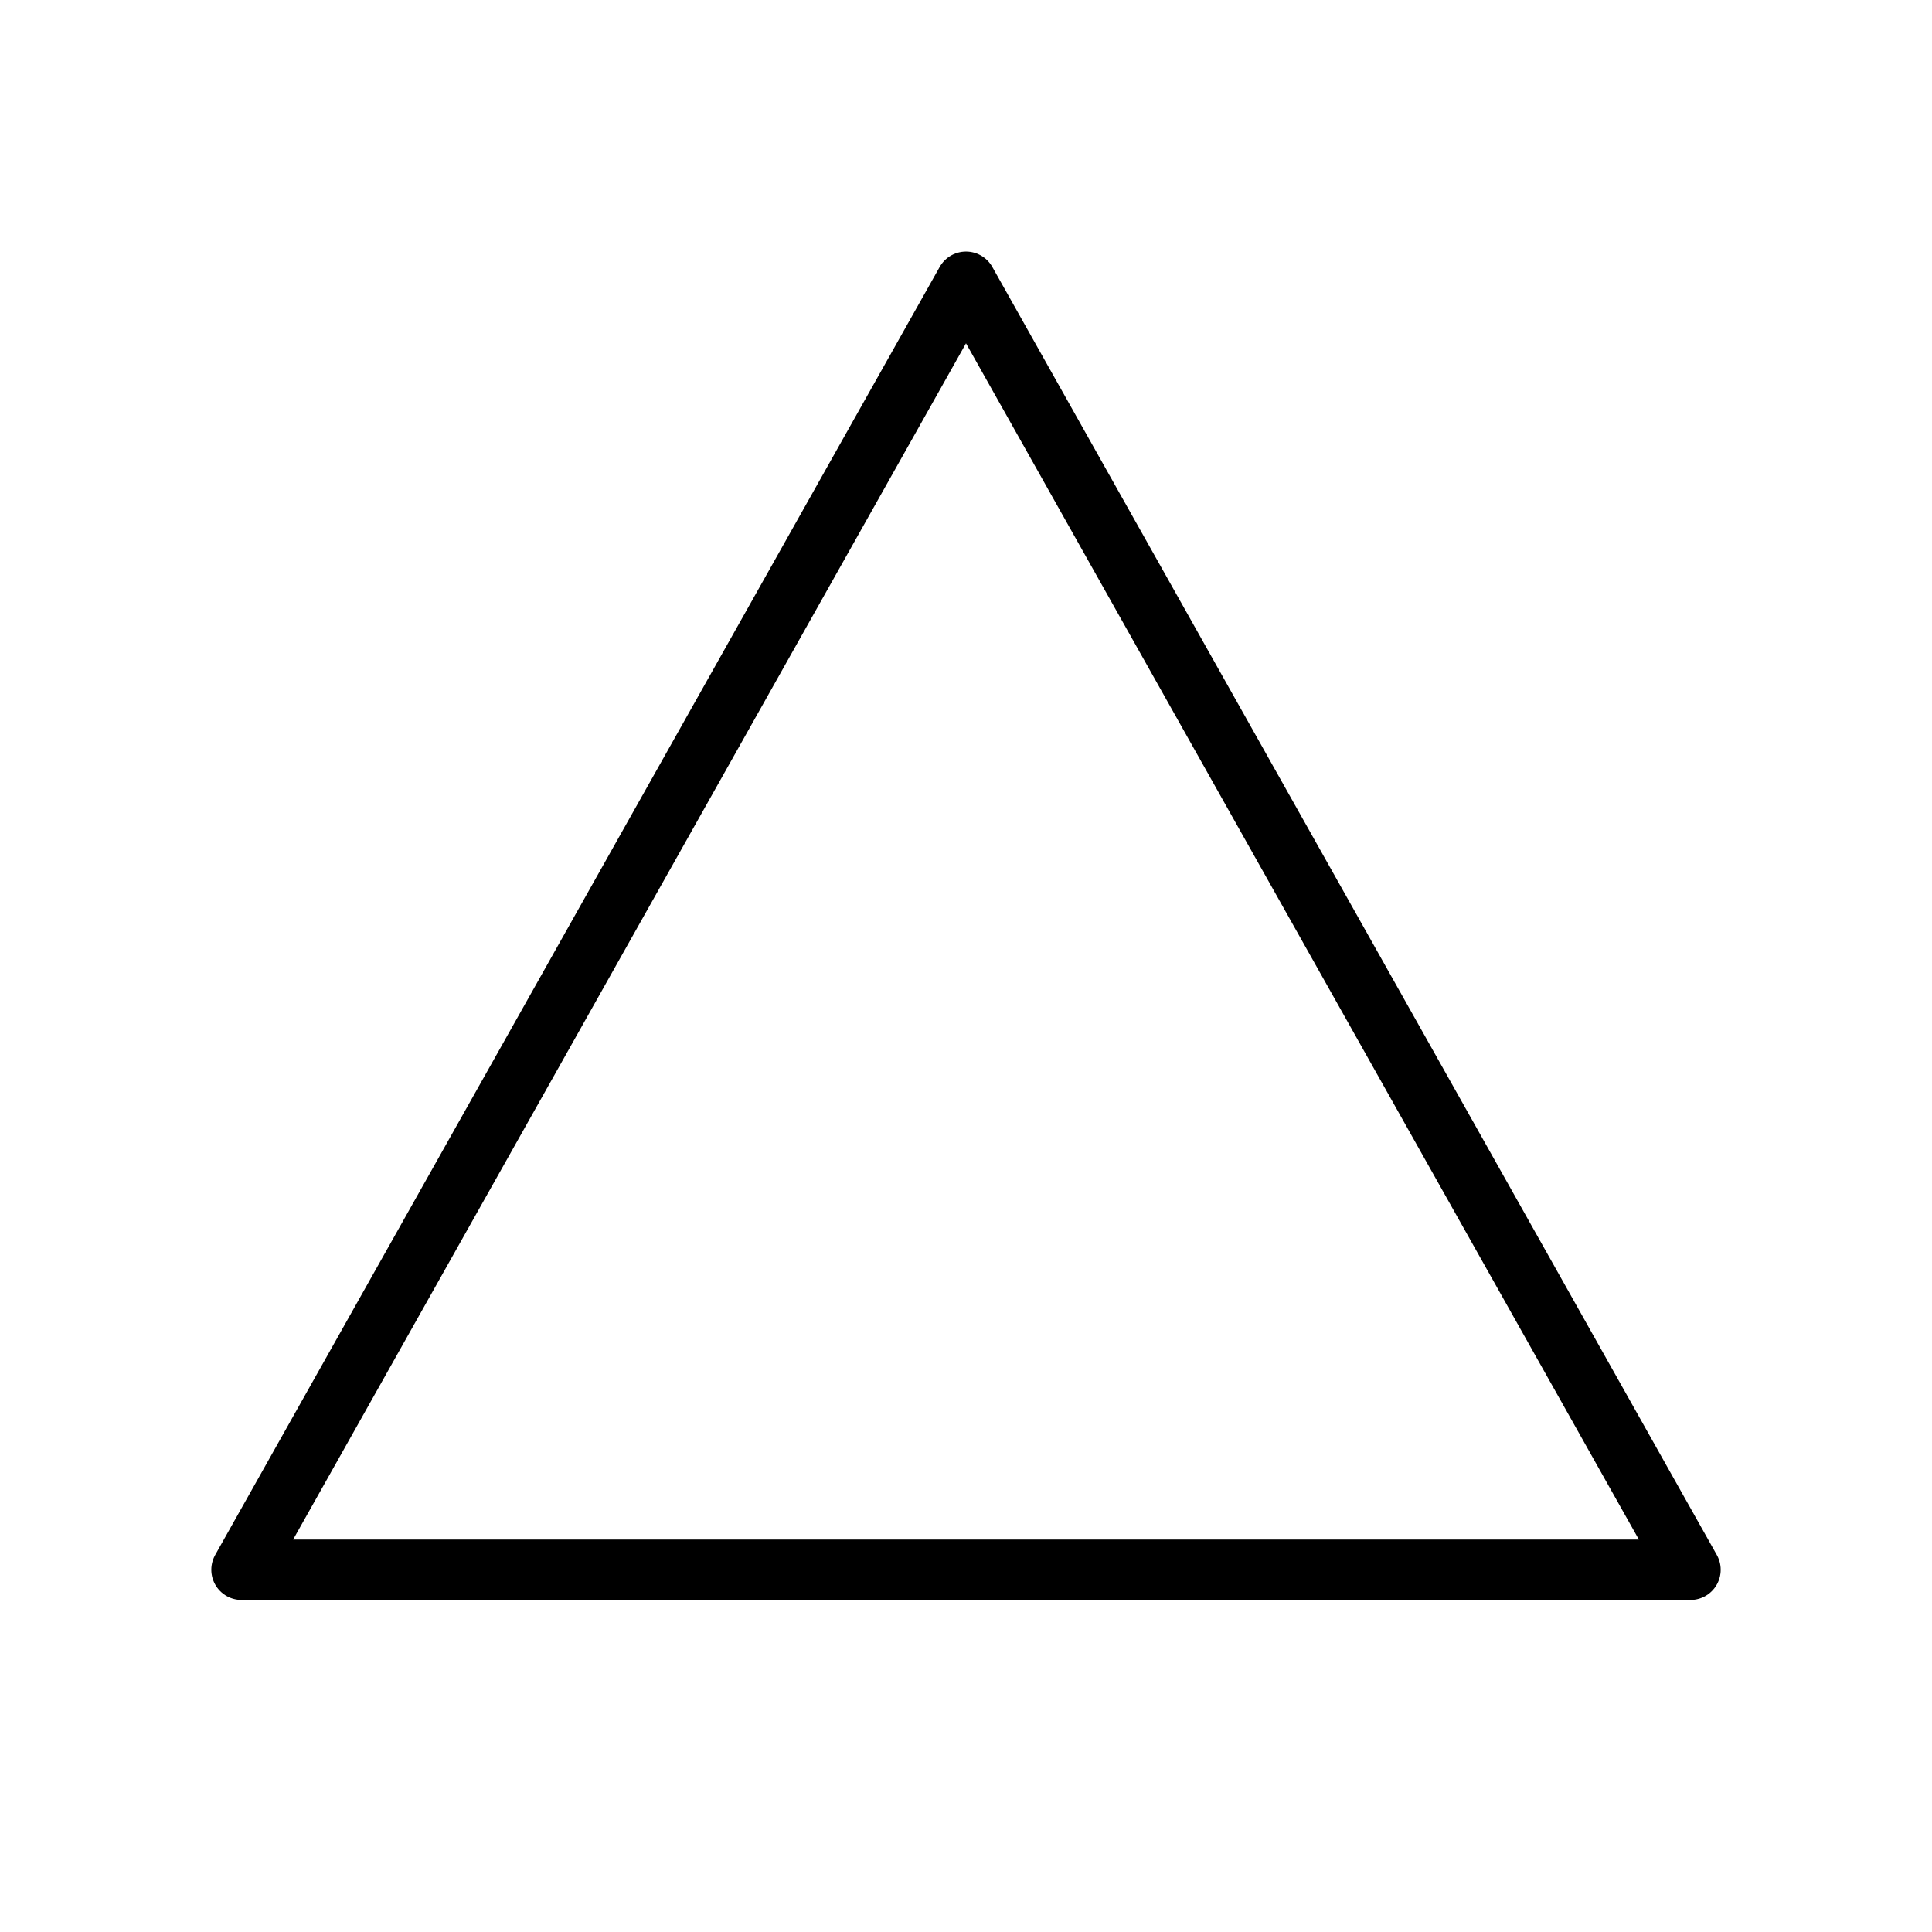
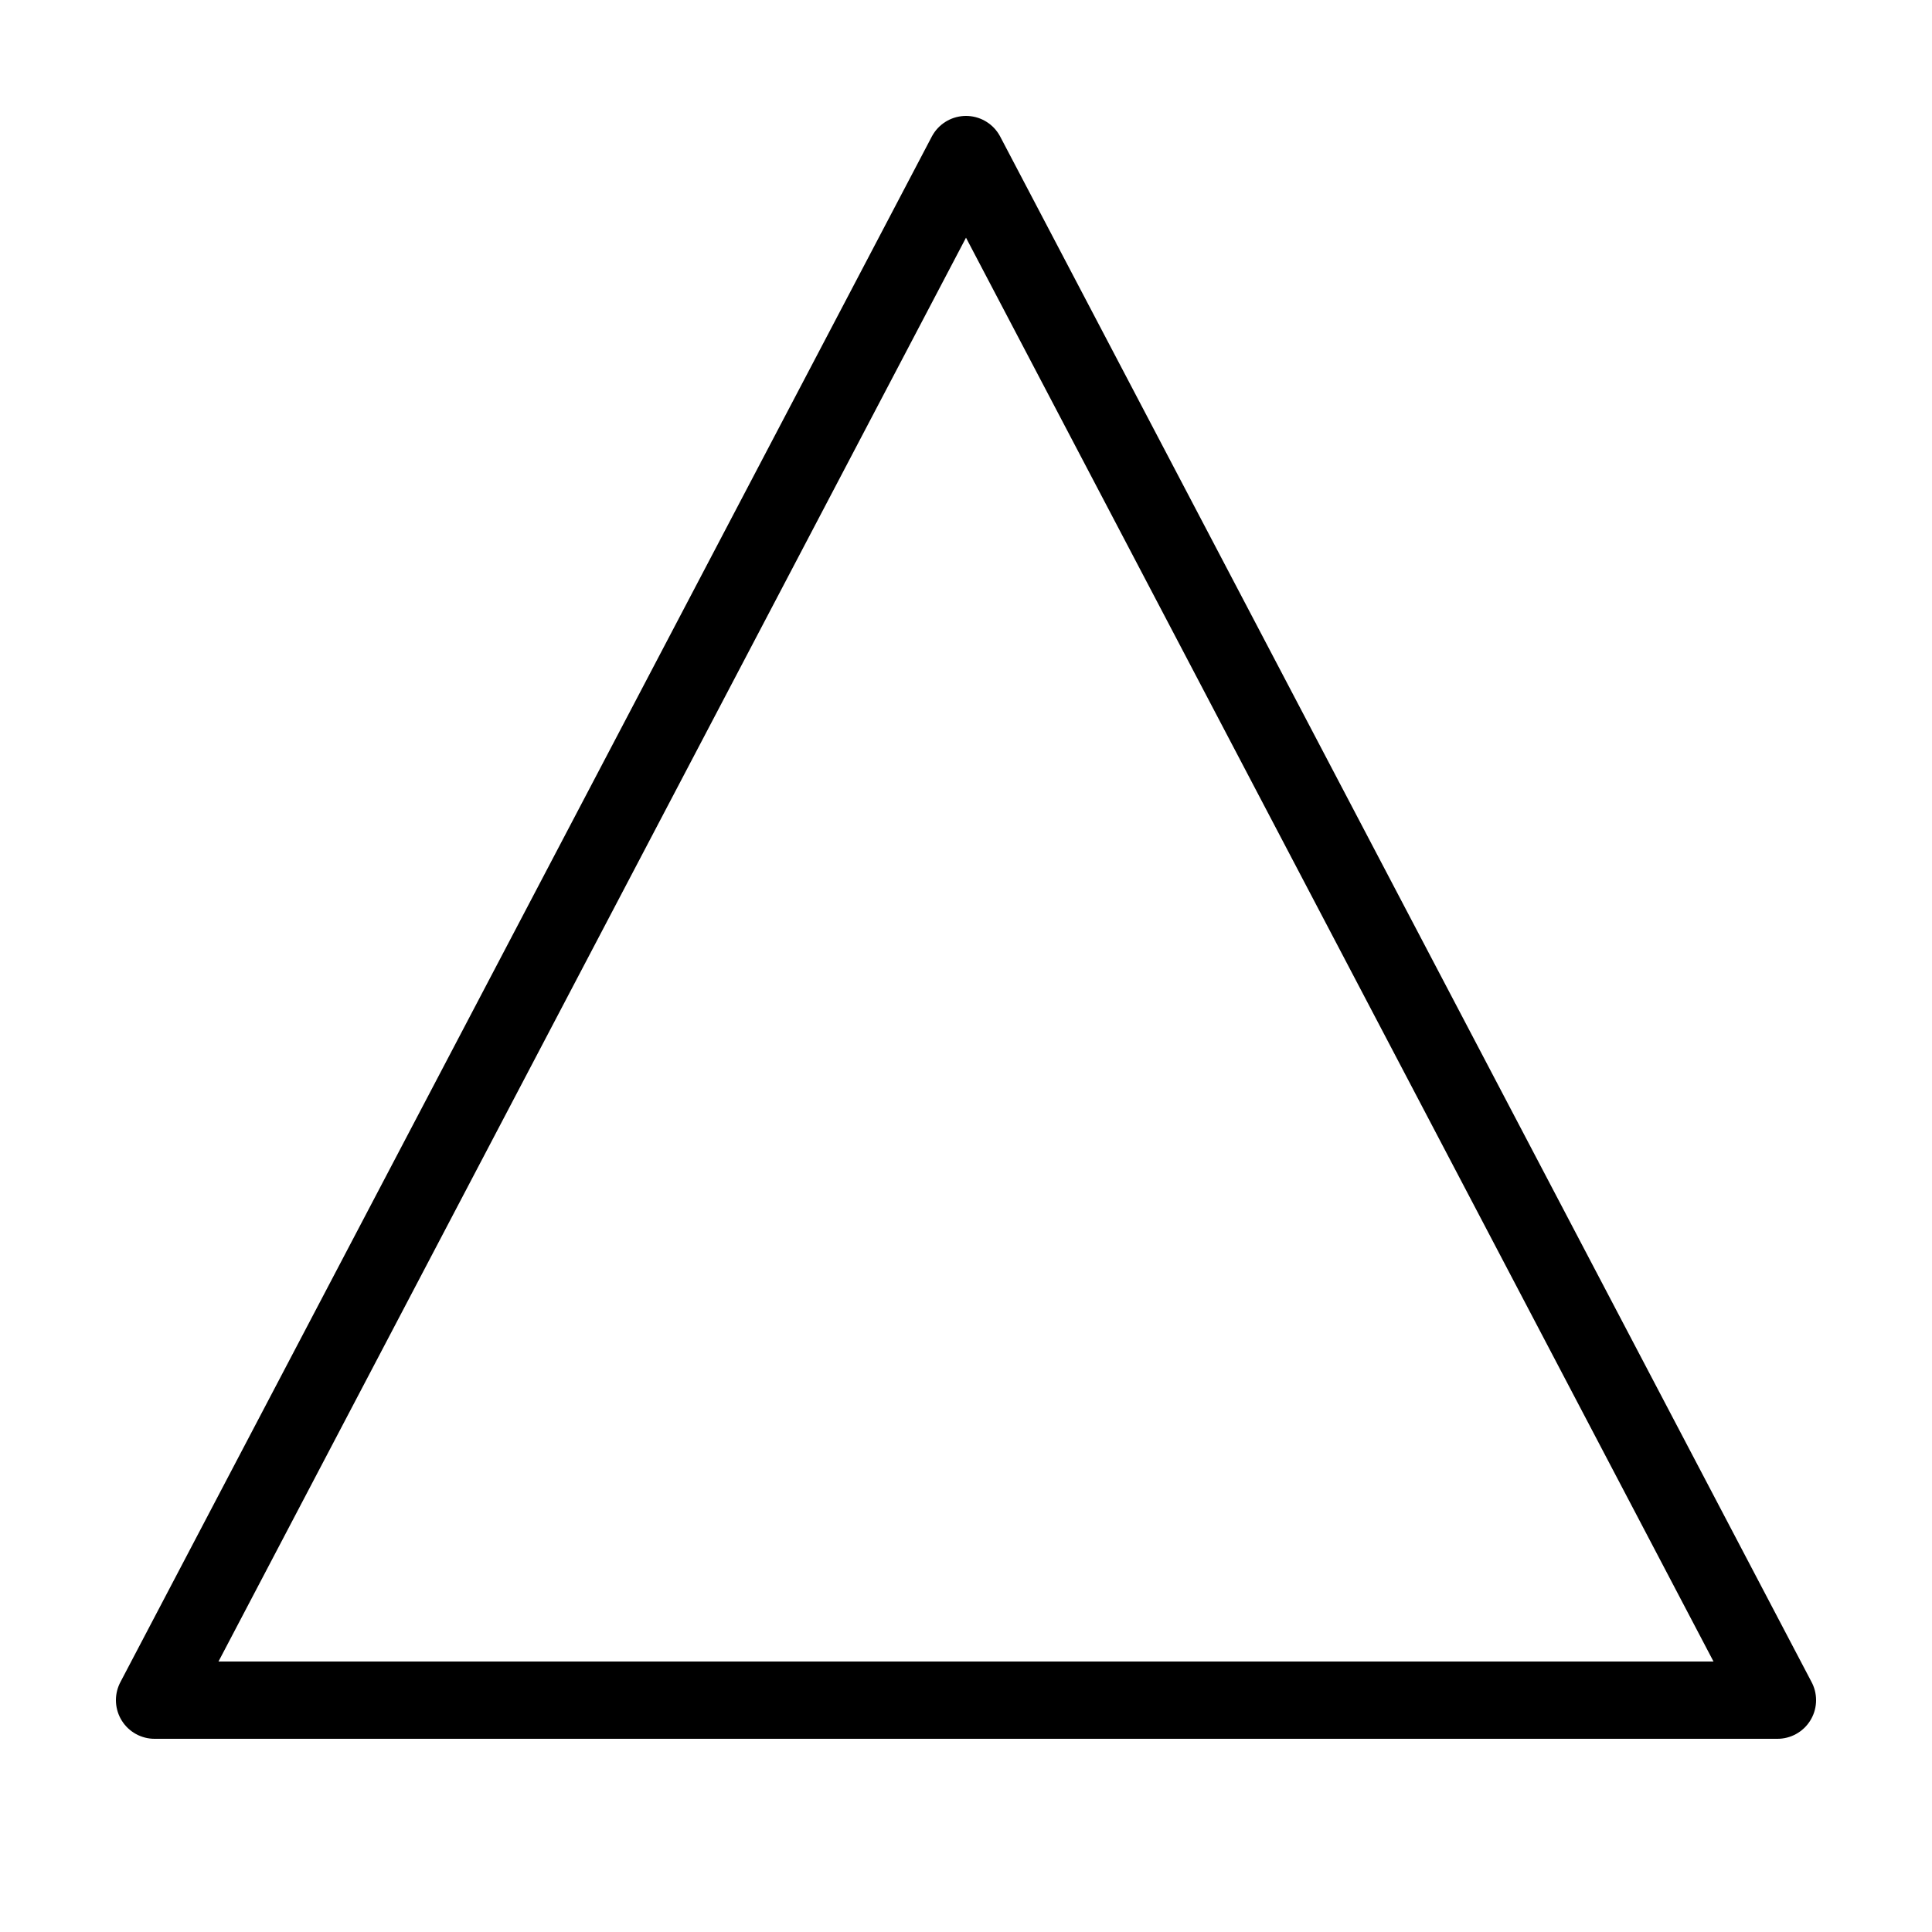
- <svg xmlns="http://www.w3.org/2000/svg" viewBox="0 0 48 48" fill="none" stroke="currentColor" stroke-width="1.5" stroke-linecap="round" stroke-linejoin="round" aria-hidden="true">
-   <path d="M24 7 42 39 6 39Z" />
+ <svg xmlns="http://www.w3.org/2000/svg" viewBox="0 0 100 100" fill="none" stroke="currentColor" stroke-width="4" stroke-linejoin="round" aria-hidden="true">
+   <polygon points="50,8 8,88 92,88" />
</svg>
